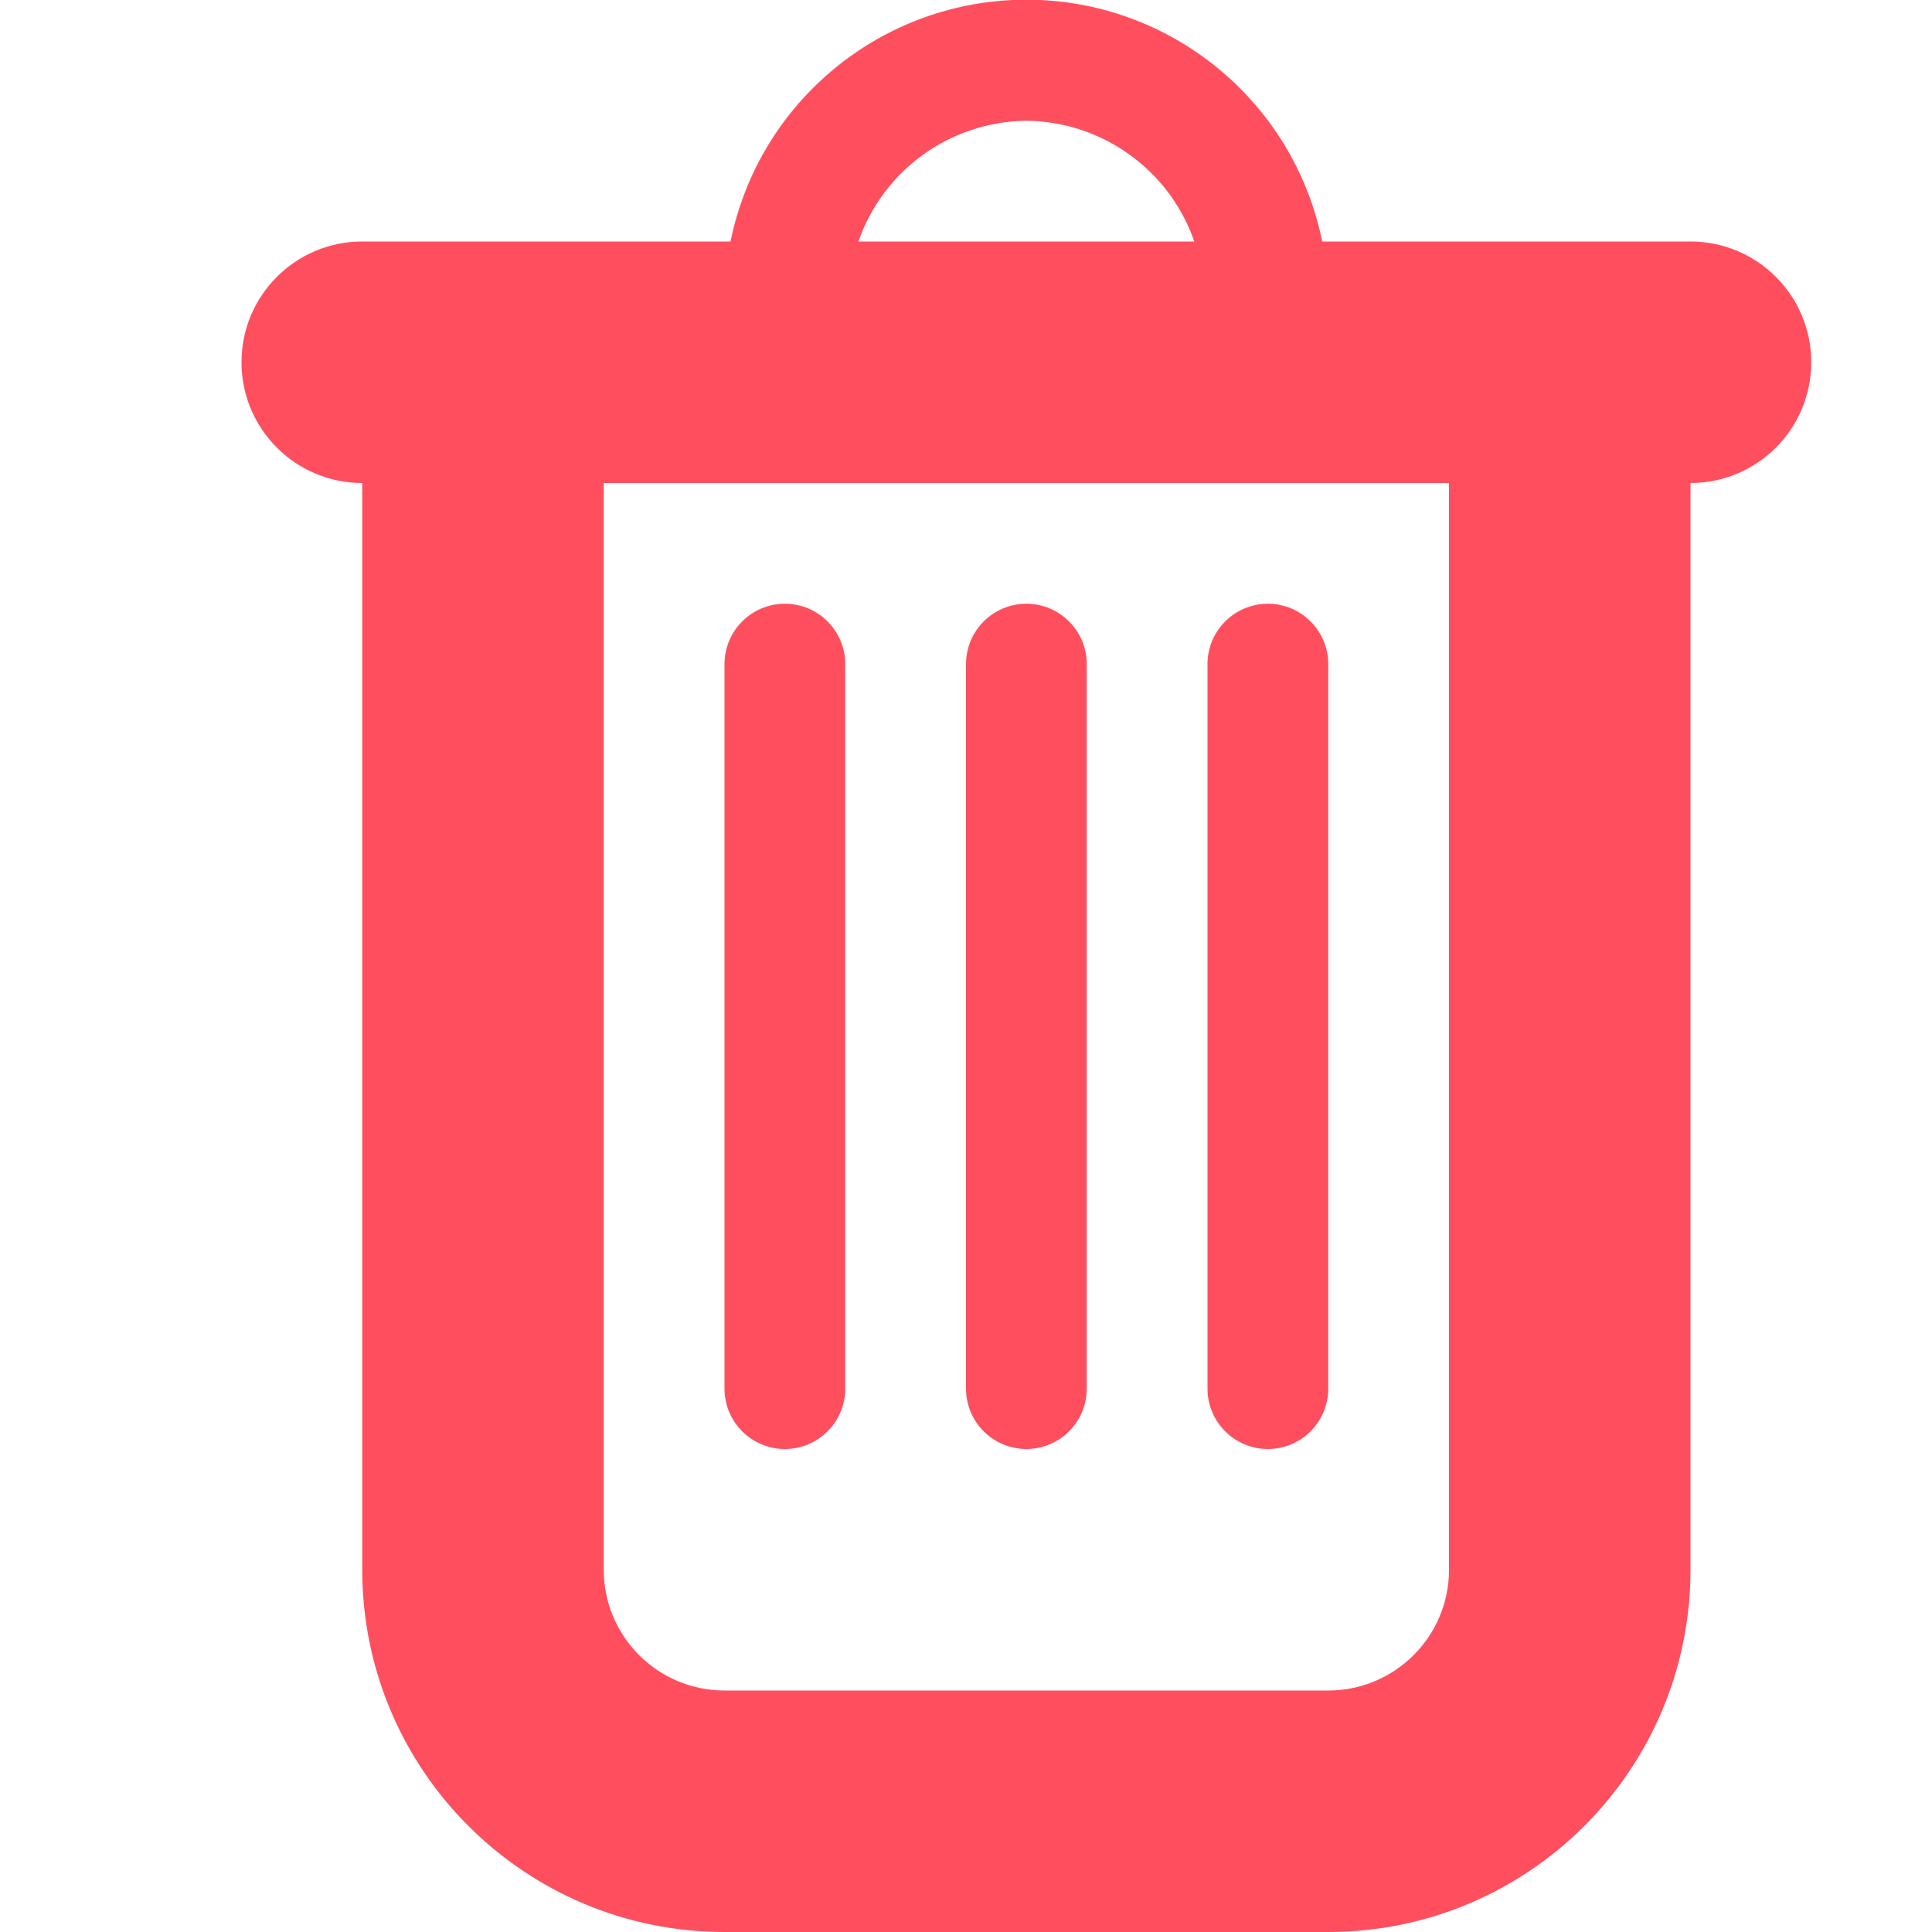
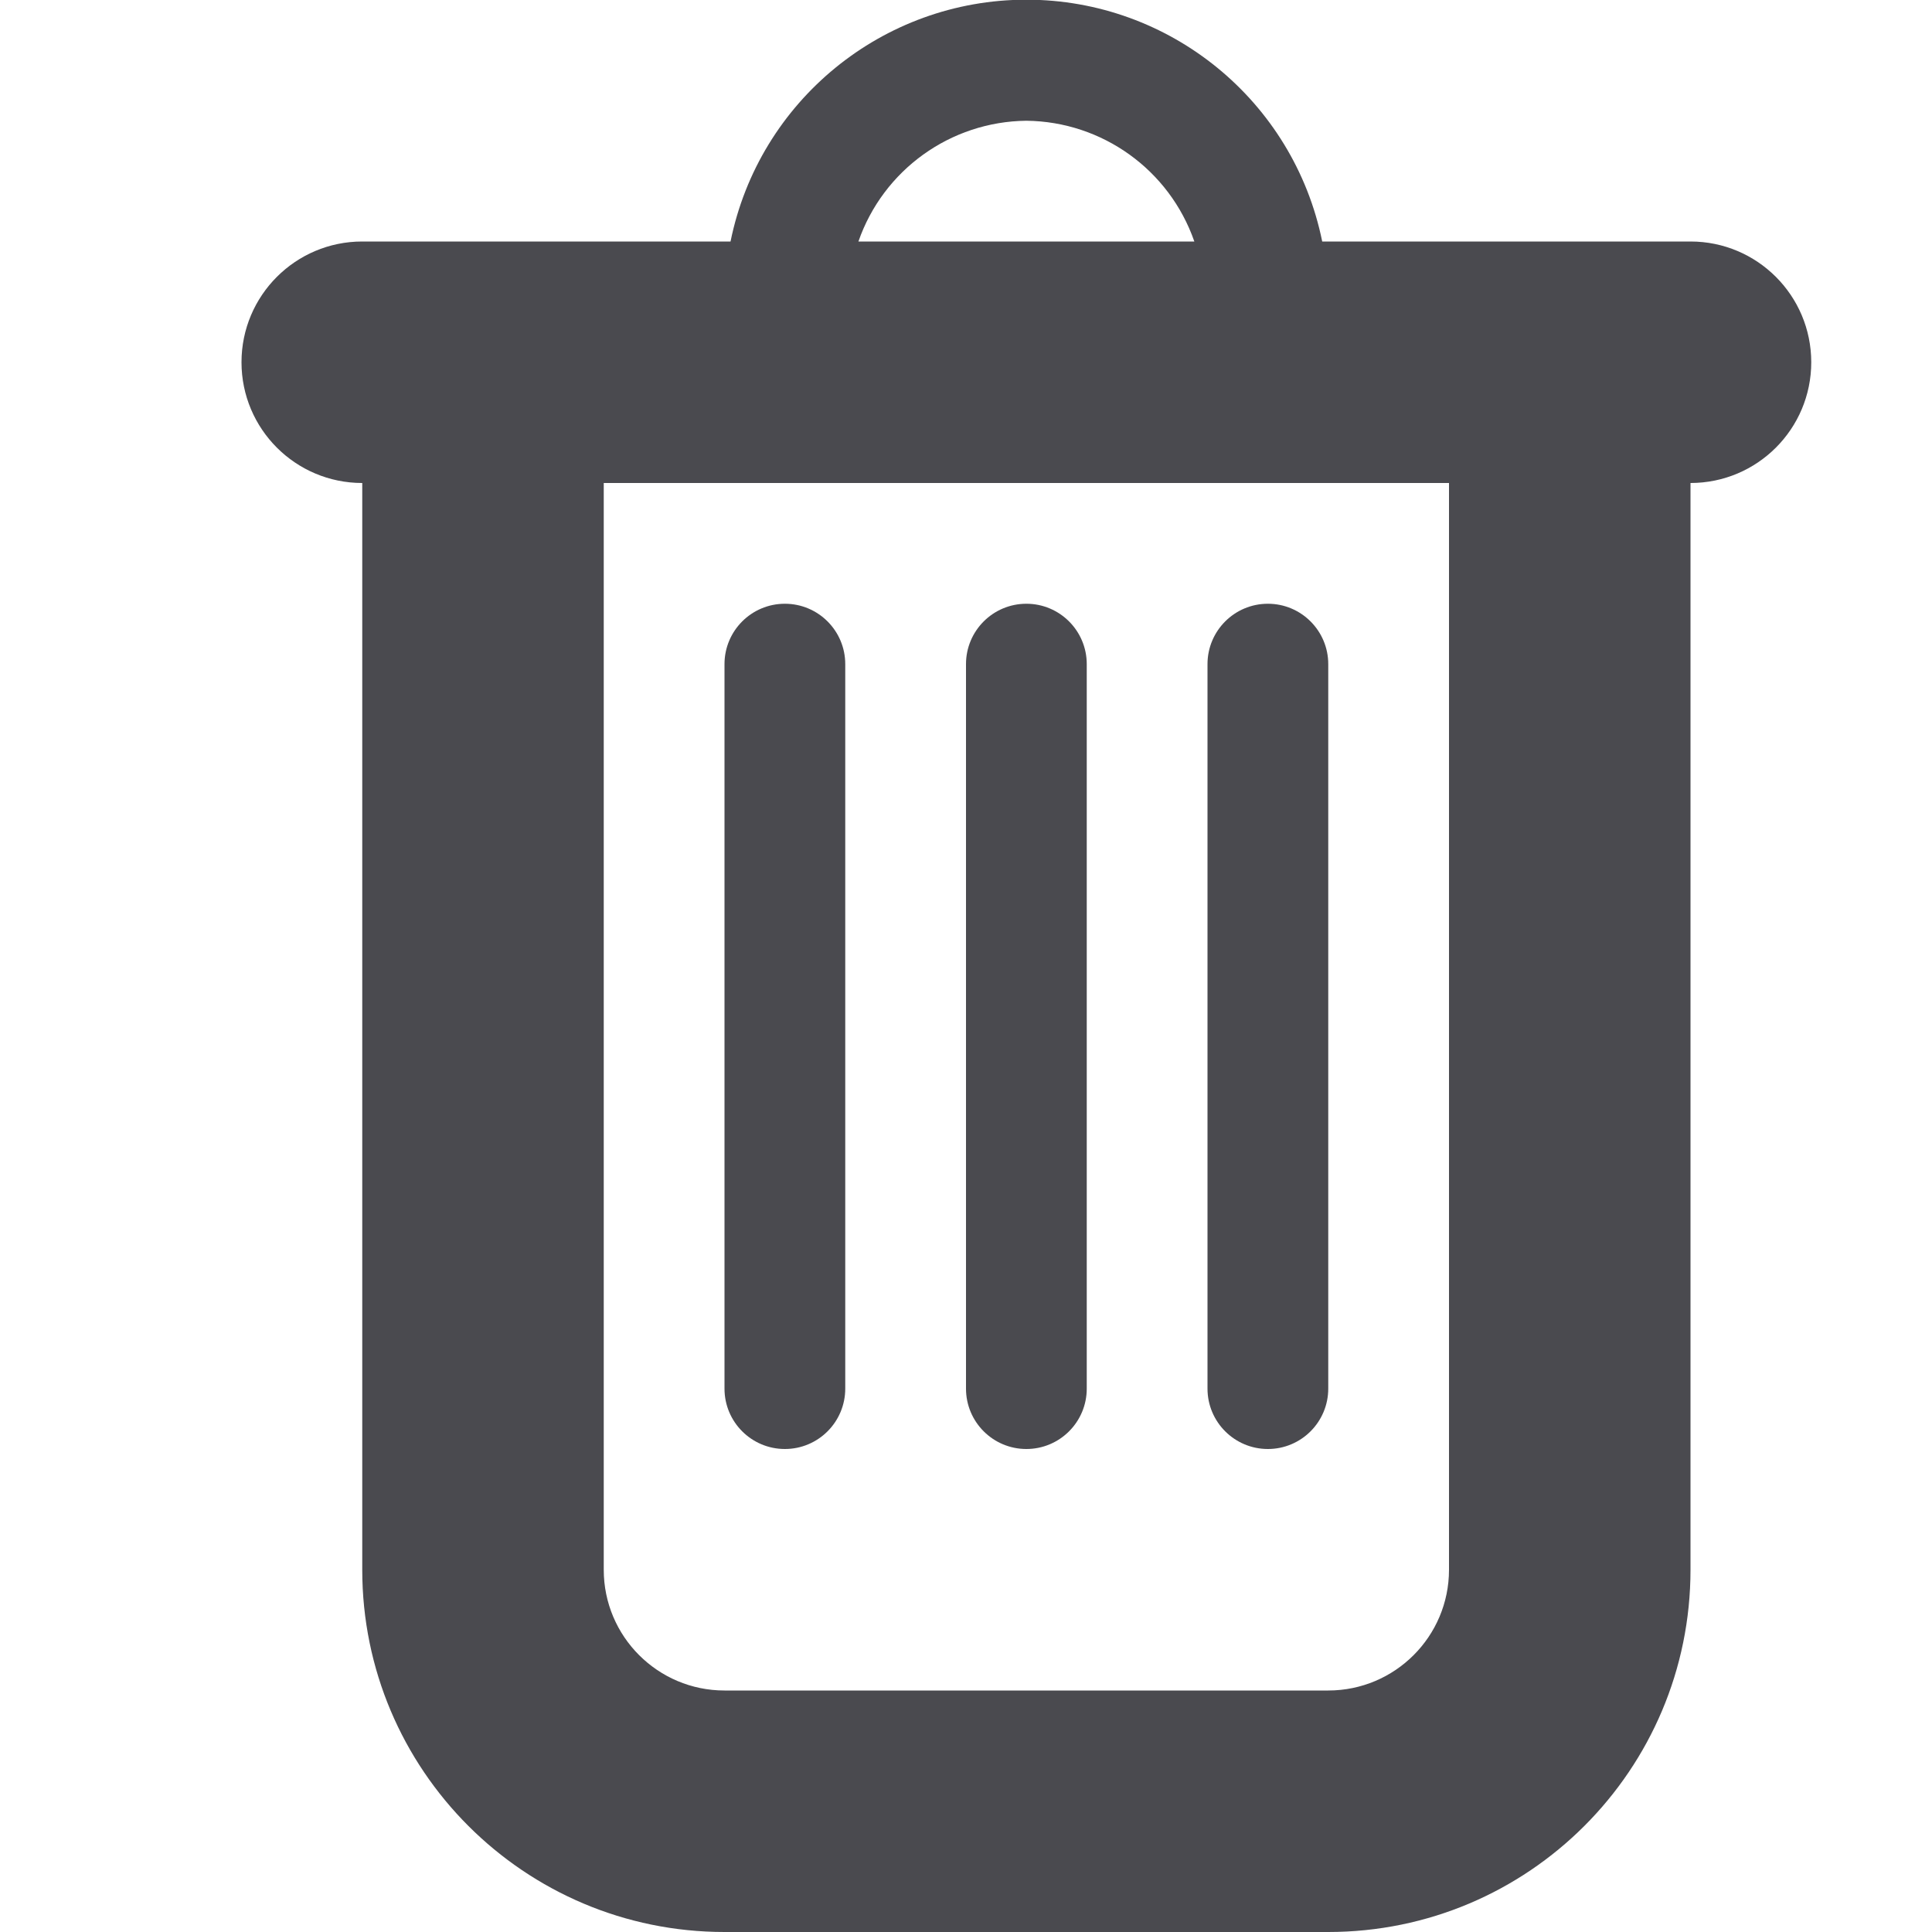
<svg xmlns="http://www.w3.org/2000/svg" class="trash-can" width="16" height="16" viewBox="0 0 16 16">
-   <path fill="#ff4f5e" d="M6.5 12a.5.5 0 0 0 .5-.5v-6a.5.5 0 0 0-1 0v6a.5.5 0 0 0 .5.5zm2 0a.5.5 0 0 0 .5-.5v-6a.5.5 0 0 0-1 0v6a.5.5 0 0 0 .5.5zm2 0a.5.5 0 0 0 .5-.5v-6a.5.5 0 0 0-1 0v6a.5.5 0 0 0 .5.5z" />
-   <path fill="#ff4f5e" d="M14 2h-3.05a2.5 2.5 0 0 0-4.9 0H3a1 1 0 0 0 0 2v9a3 3 0 0 0 3 3h5a3 3 0 0 0 3-3V4a1 1 0 0 0 0-2zM8.5 1a1.489 1.489 0 0 1 1.391 1H7.109A1.489 1.489 0 0 1 8.5 1zM12 13a1 1 0 0 1-1 1H6a1 1 0 0 1-1-1V4h7z" />
+   <path fill="#4a4a4f" d="M6.5 12a.5.5 0 0 0 .5-.5v-6a.5.5 0 0 0-1 0v6a.5.5 0 0 0 .5.5zm2 0a.5.5 0 0 0 .5-.5v-6a.5.5 0 0 0-1 0v6a.5.5 0 0 0 .5.5zm2 0a.5.5 0 0 0 .5-.5v-6a.5.5 0 0 0-1 0v6a.5.5 0 0 0 .5.5z" />
+   <path fill="#4a4a4f" d="M14 2h-3.05a2.5 2.5 0 0 0-4.9 0H3a1 1 0 0 0 0 2v9a3 3 0 0 0 3 3h5a3 3 0 0 0 3-3V4a1 1 0 0 0 0-2zM8.5 1a1.489 1.489 0 0 1 1.391 1H7.109A1.489 1.489 0 0 1 8.5 1zM12 13a1 1 0 0 1-1 1H6a1 1 0 0 1-1-1V4h7z" />
</svg>
